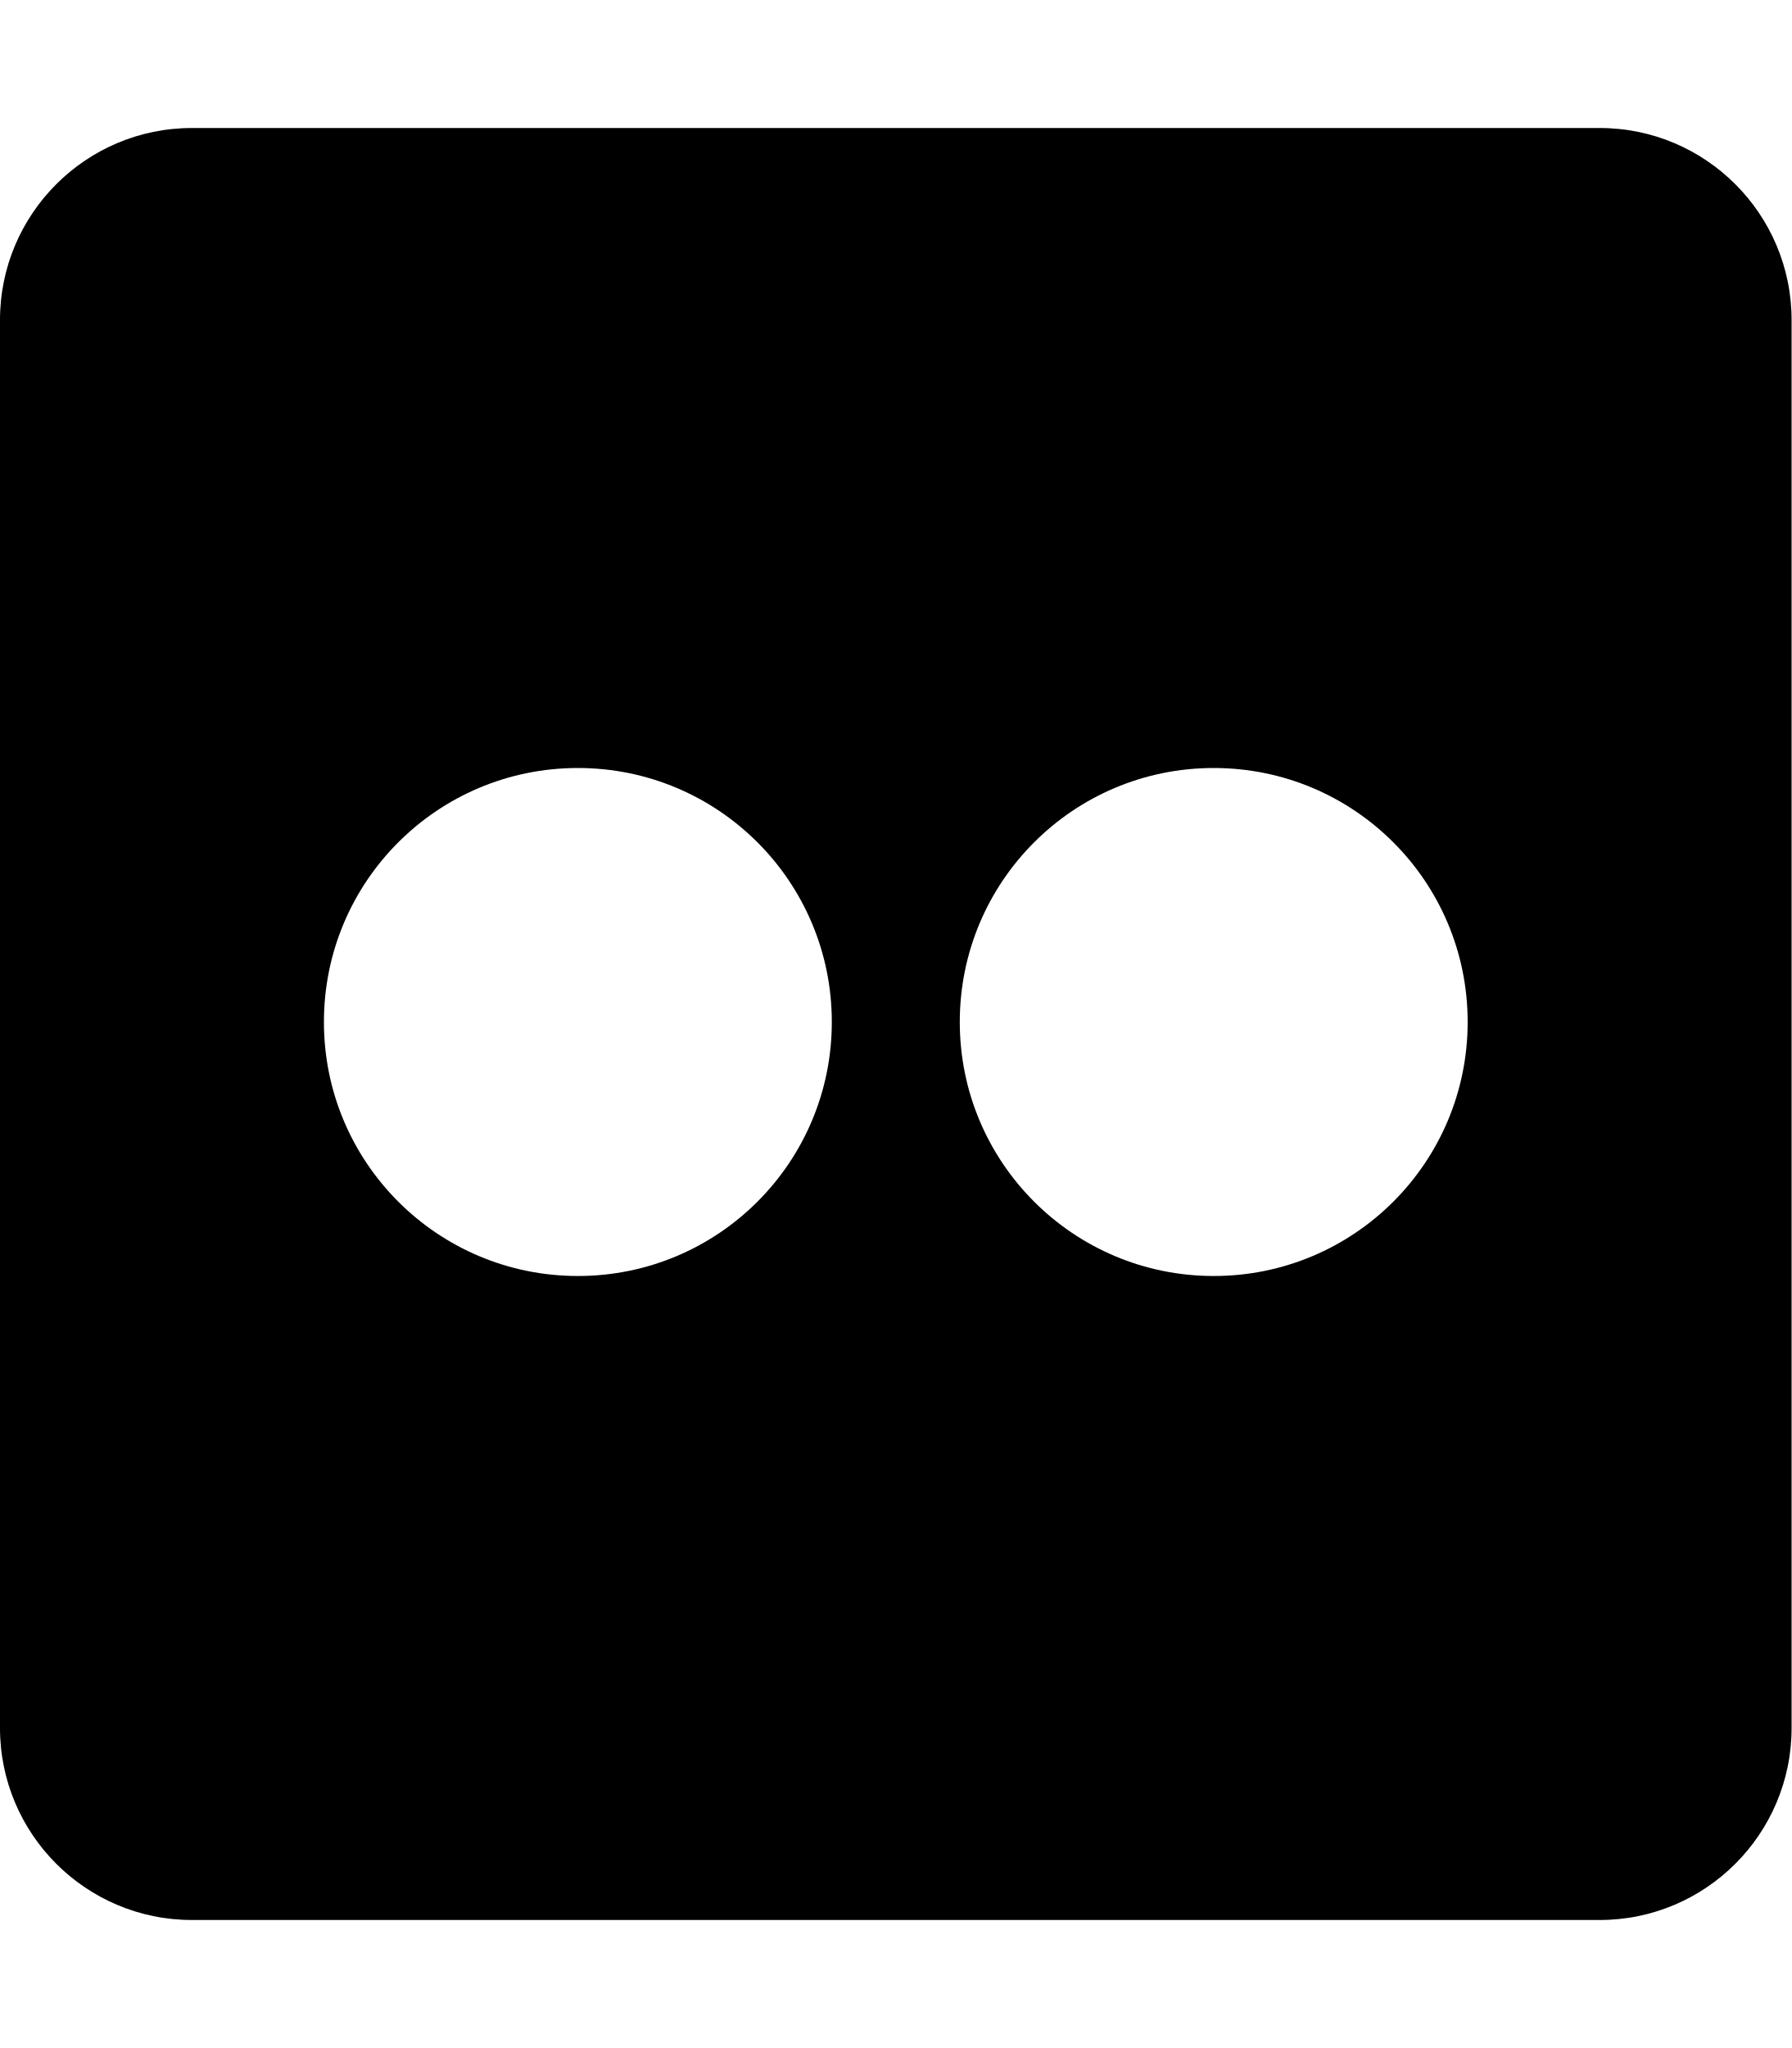
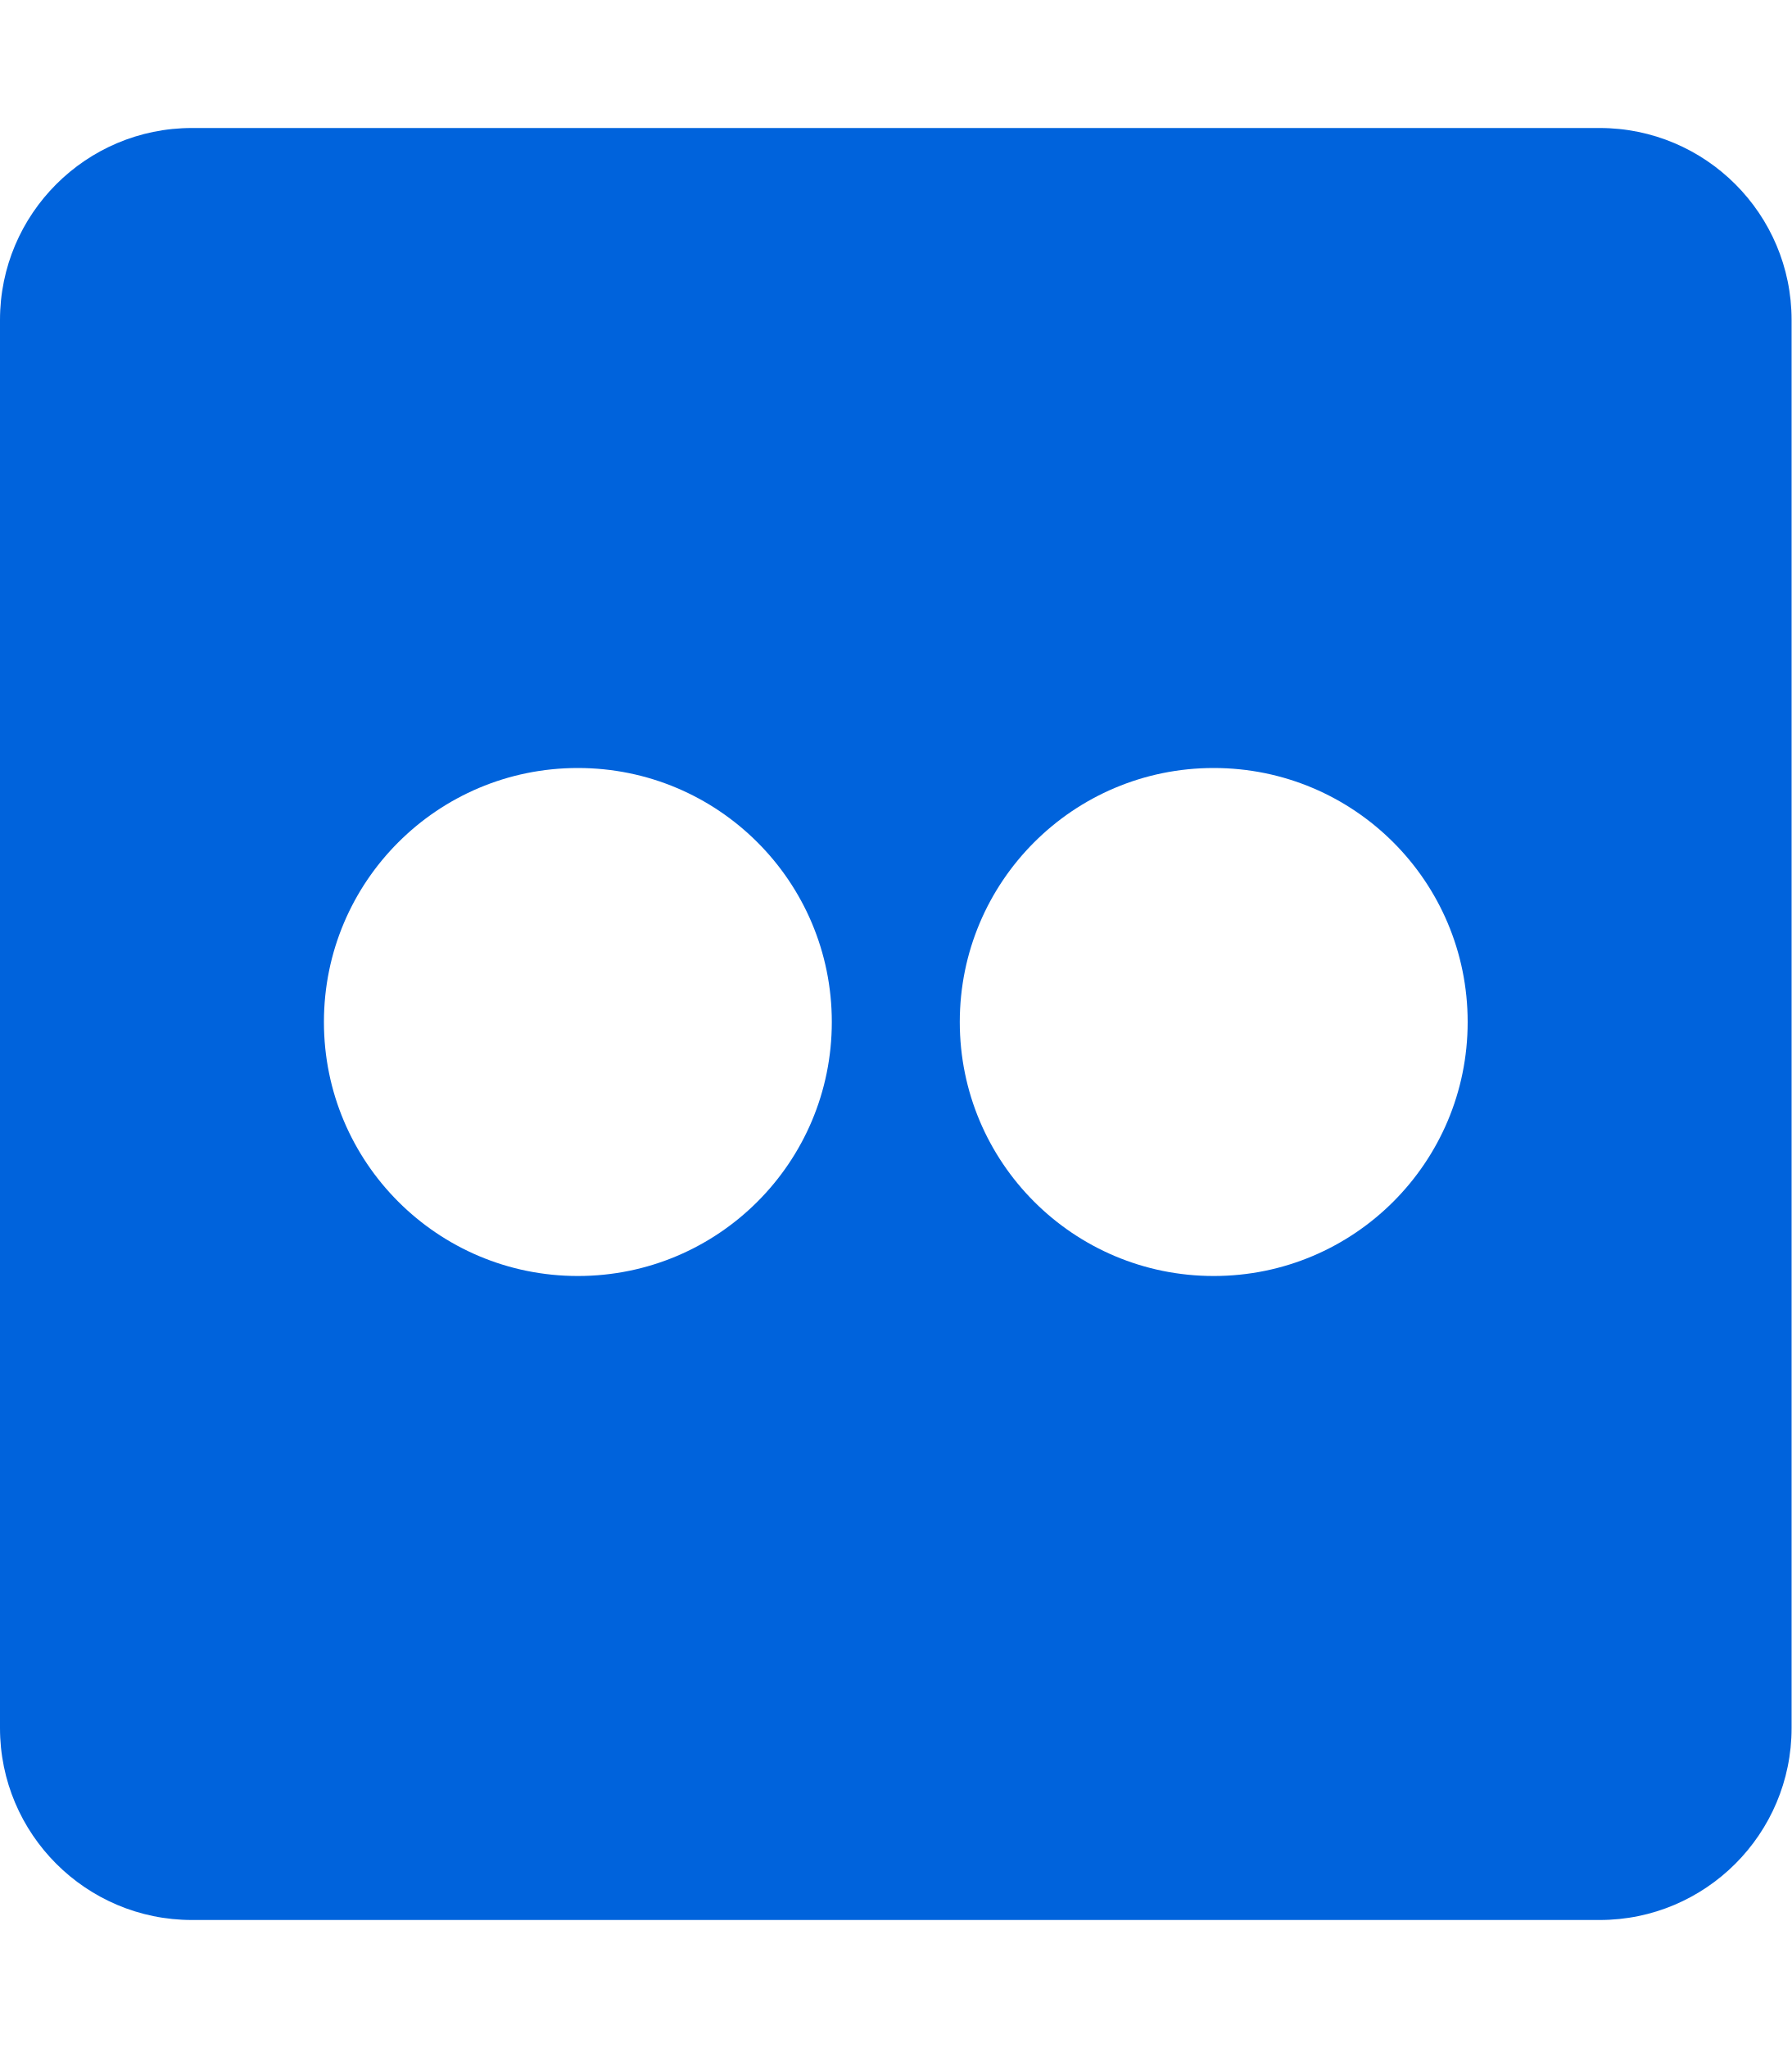
- <svg xmlns="http://www.w3.org/2000/svg" aria-hidden="true" focusable="false" data-prefix="fab" data-icon="flickr" class="svg-inline--fa fa-flickr fa-w-14" role="img" viewBox="0 0 448 512">
-   <path fill="currentColor" d="M400 32H48C21.5 32 0 53.5 0 80v352c0 26.5 21.5 48 48 48h352c26.5 0 48-21.5 48-48V80c0-26.5-21.5-48-48-48zM144.5 319c-35.1 0-63.5-28.4-63.5-63.5s28.4-63.5 63.5-63.5 63.5 28.4 63.5 63.5-28.4 63.5-63.5 63.5zm159 0c-35.1 0-63.5-28.4-63.5-63.5s28.4-63.5 63.5-63.5 63.5 28.4 63.5 63.5-28.4 63.5-63.5 63.5z" />
+ <svg xmlns="http://www.w3.org/2000/svg" aria-hidden="true" width="40px" focusable="false" data-prefix="fab" data-icon="flickr" class="svg-inline--fa fa-flickr fa-w-14" role="img" viewBox="0 0 448 512">
+   <path fill="#0063dc" d="M400 32H48C21.5 32 0 53.5 0 80v352c0 26.5 21.5 48 48 48h352c26.5 0 48-21.5 48-48V80c0-26.5-21.5-48-48-48zM144.5 319c-35.1 0-63.5-28.4-63.5-63.5s28.4-63.5 63.5-63.5 63.5 28.4 63.5 63.5-28.4 63.5-63.5 63.5zm159 0c-35.1 0-63.5-28.4-63.5-63.5s28.4-63.5 63.5-63.5 63.5 28.4 63.5 63.5-28.4 63.5-63.5 63.5z" />
</svg>
